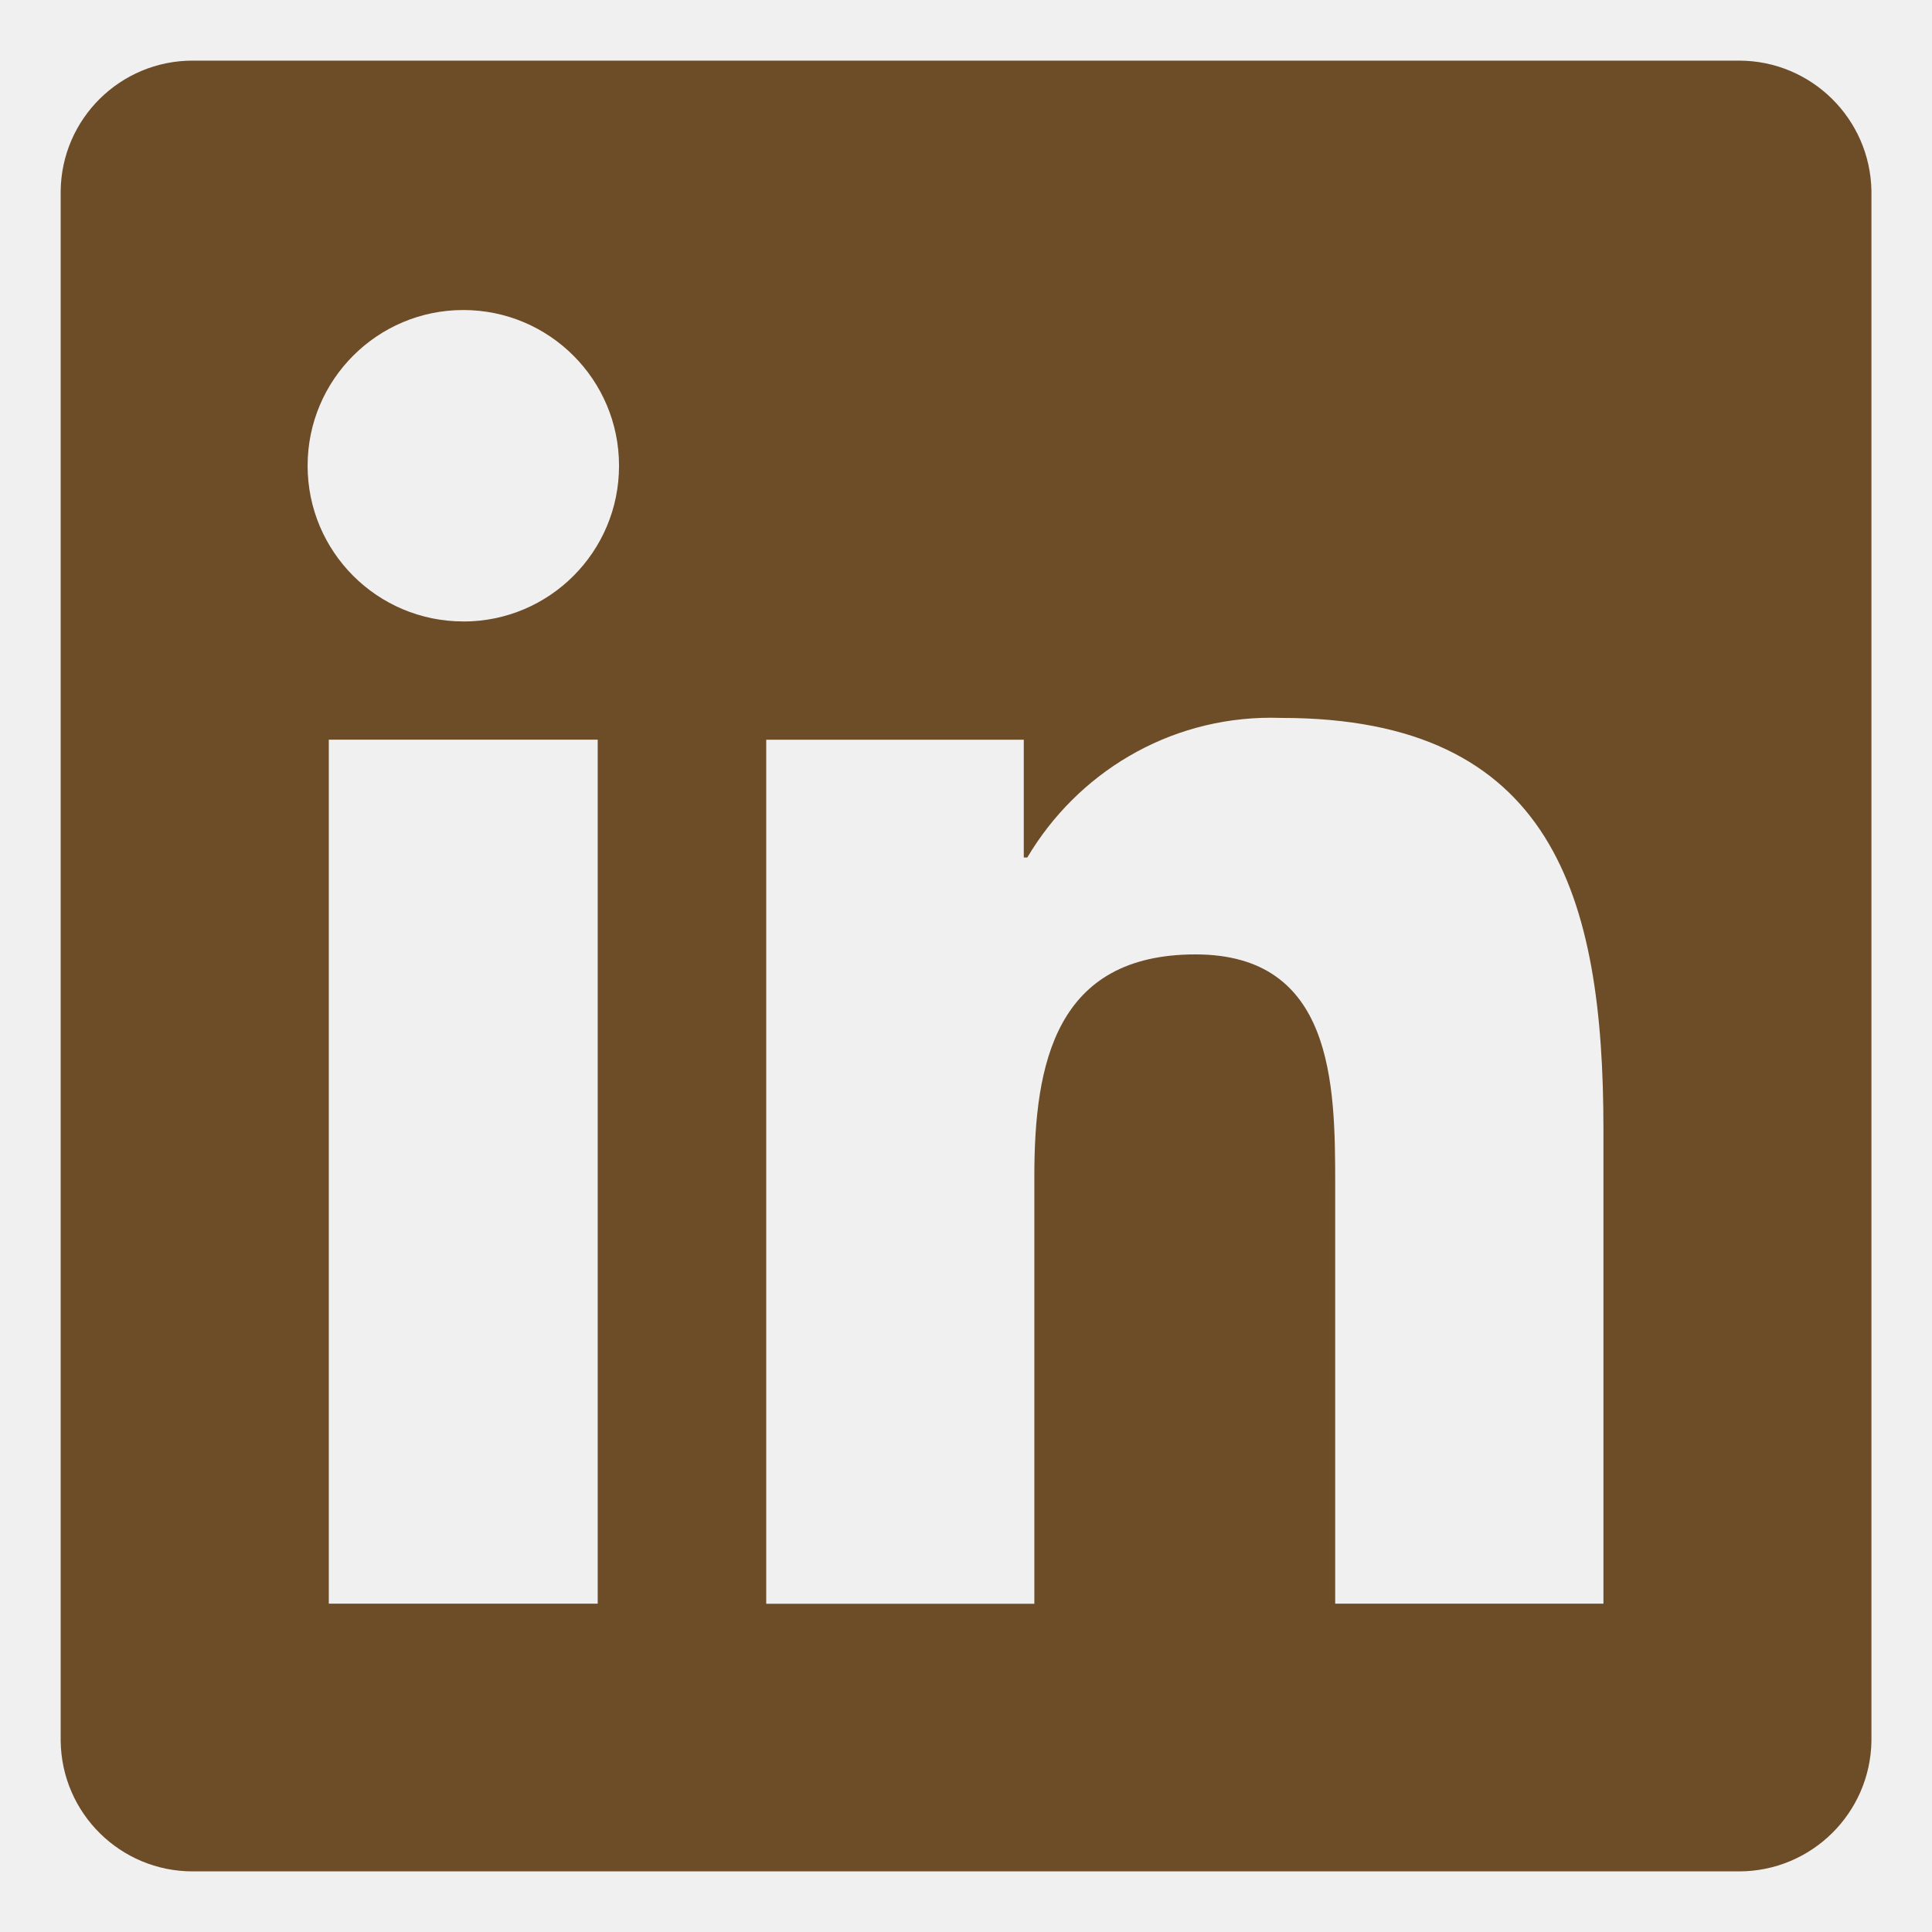
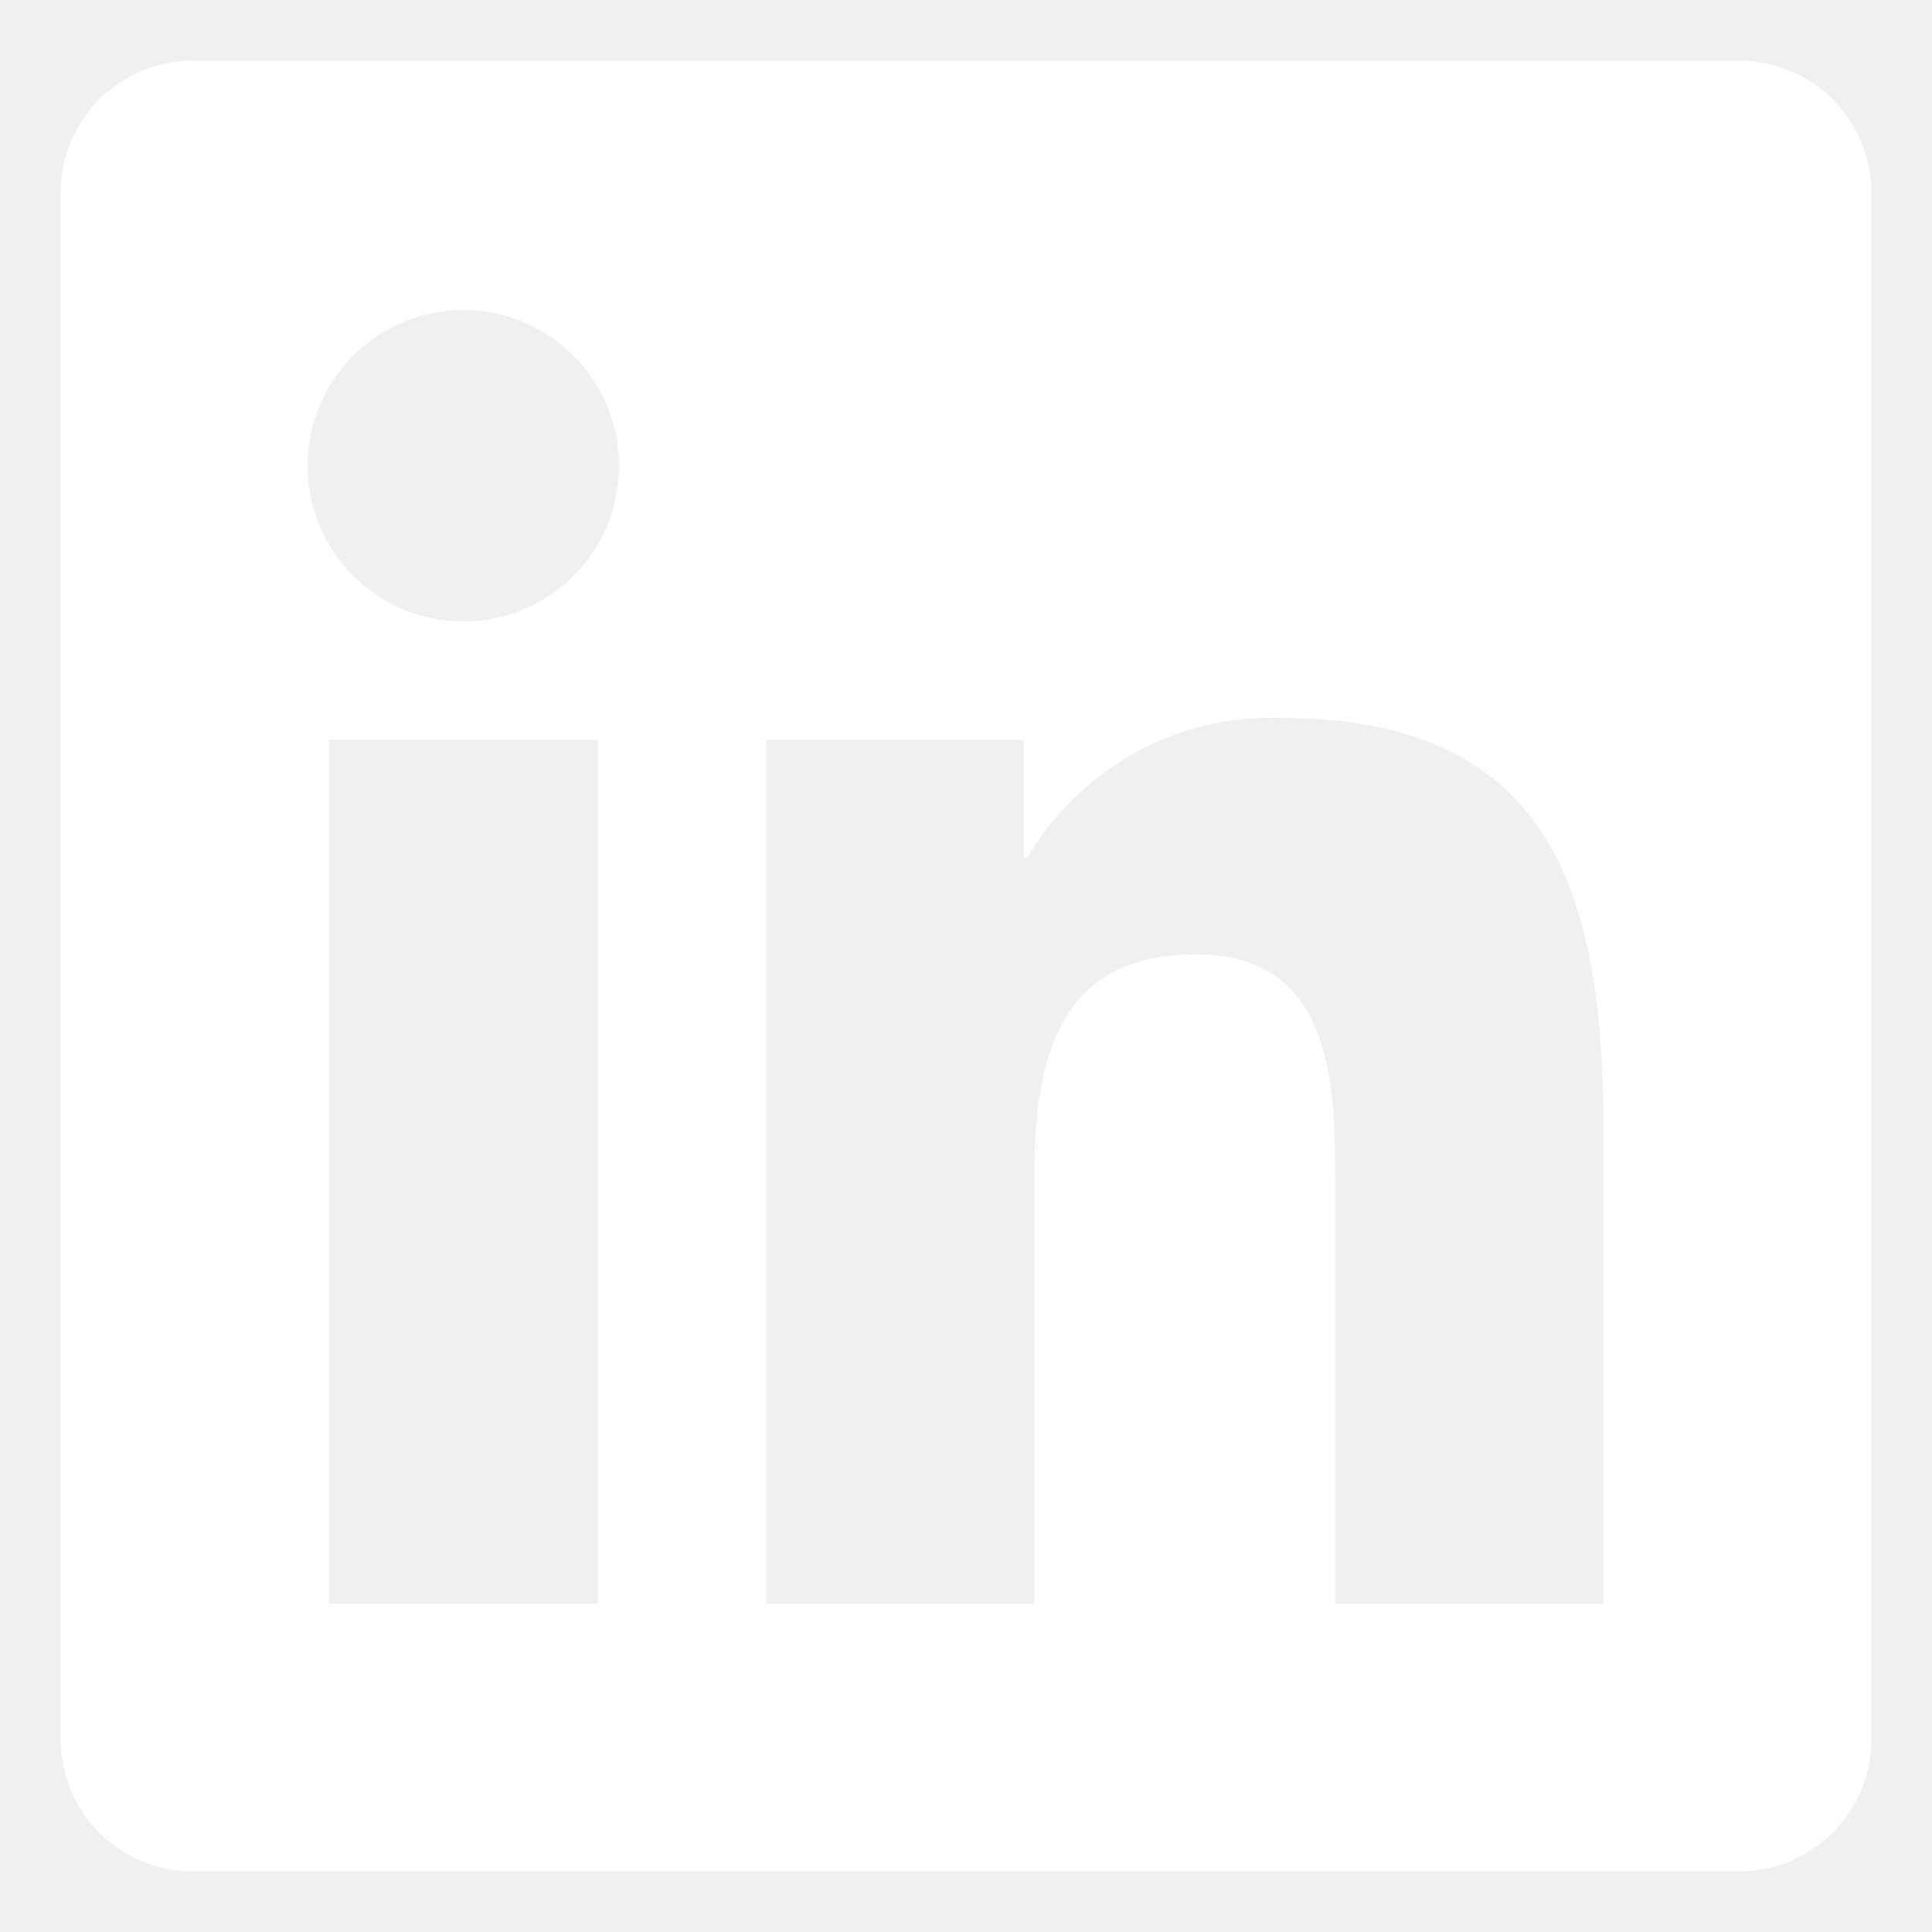
- <svg xmlns="http://www.w3.org/2000/svg" fill="#6d4c28" width="106px" height="106px" viewBox="0 0 32 32" version="1.1">
+ <svg xmlns="http://www.w3.org/2000/svg" fill="white" width="106px" height="106px" viewBox="0 0 32 32" version="1.1">
  <g id="SVGRepo_bgCarrier" stroke-width="0" />
  <g id="SVGRepo_tracerCarrier" stroke-linecap="round" stroke-linejoin="round" />
  <g id="SVGRepo_iconCarrier">
    <path d="M28.778 1.004h-25.56c-0.008-0-0.017-0-0.027-0-1.199 0-2.172 0.964-2.186 2.159v25.672c0.014 1.196 0.987 2.161 2.186 2.161 0.010 0 0.019-0 0.029-0h25.555c0.008 0 0.018 0 0.028 0 1.2 0 2.175-0.963 2.194-2.159l0-0.002v-25.67c-0.019-1.197-0.994-2.161-2.195-2.161-0.010 0-0.019 0-0.029 0h0.001zM9.9 26.562h-4.454v-14.311h4.454zM7.674 10.293c-1.425 0-2.579-1.155-2.579-2.579s1.155-2.579 2.579-2.579c1.424 0 2.579 1.154 2.579 2.578v0c0 0.001 0 0.002 0 0.004 0 1.423-1.154 2.577-2.577 2.577-0.001 0-0.002 0-0.003 0h0zM26.556 26.562h-4.441v-6.959c0-1.66-0.034-3.795-2.314-3.795-2.316 0-2.669 1.806-2.669 3.673v7.082h-4.441v-14.311h4.266v1.951h0.058c0.828-1.395 2.326-2.315 4.039-2.315 0.061 0 0.121 0.001 0.181 0.003l-0.009-0c4.5 0 5.332 2.962 5.332 6.817v7.855z" />
  </g>
</svg>
